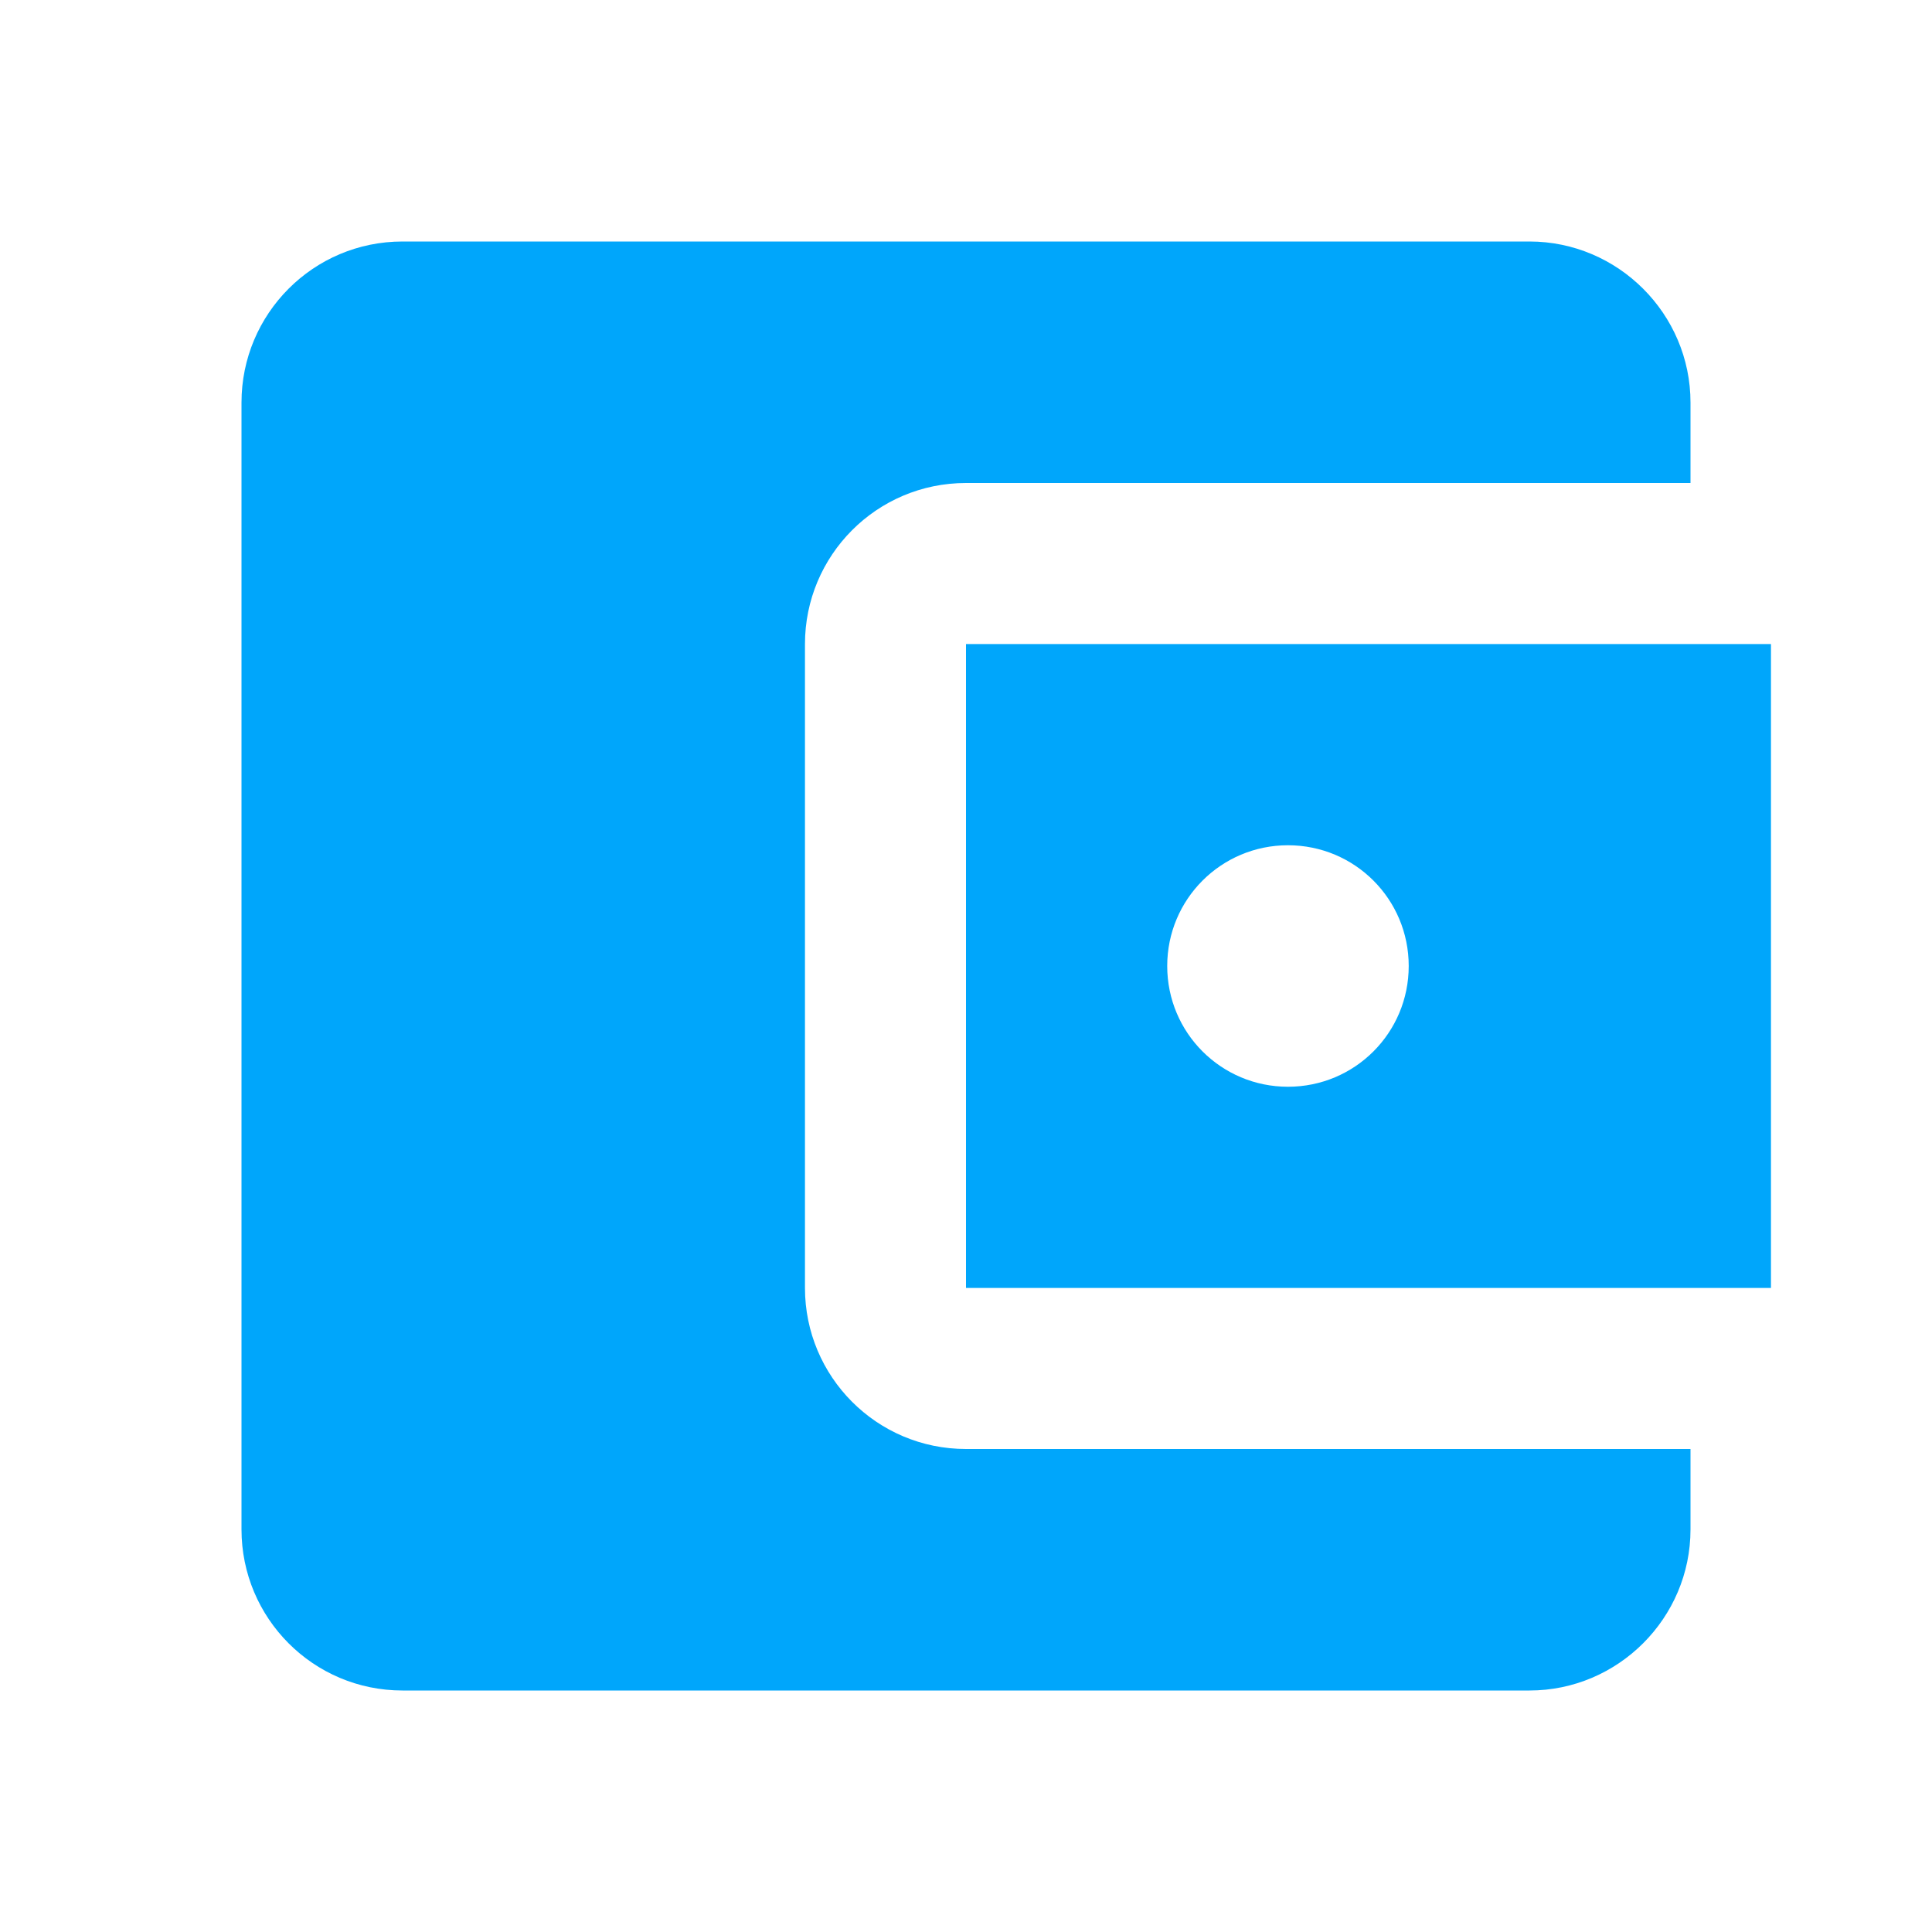
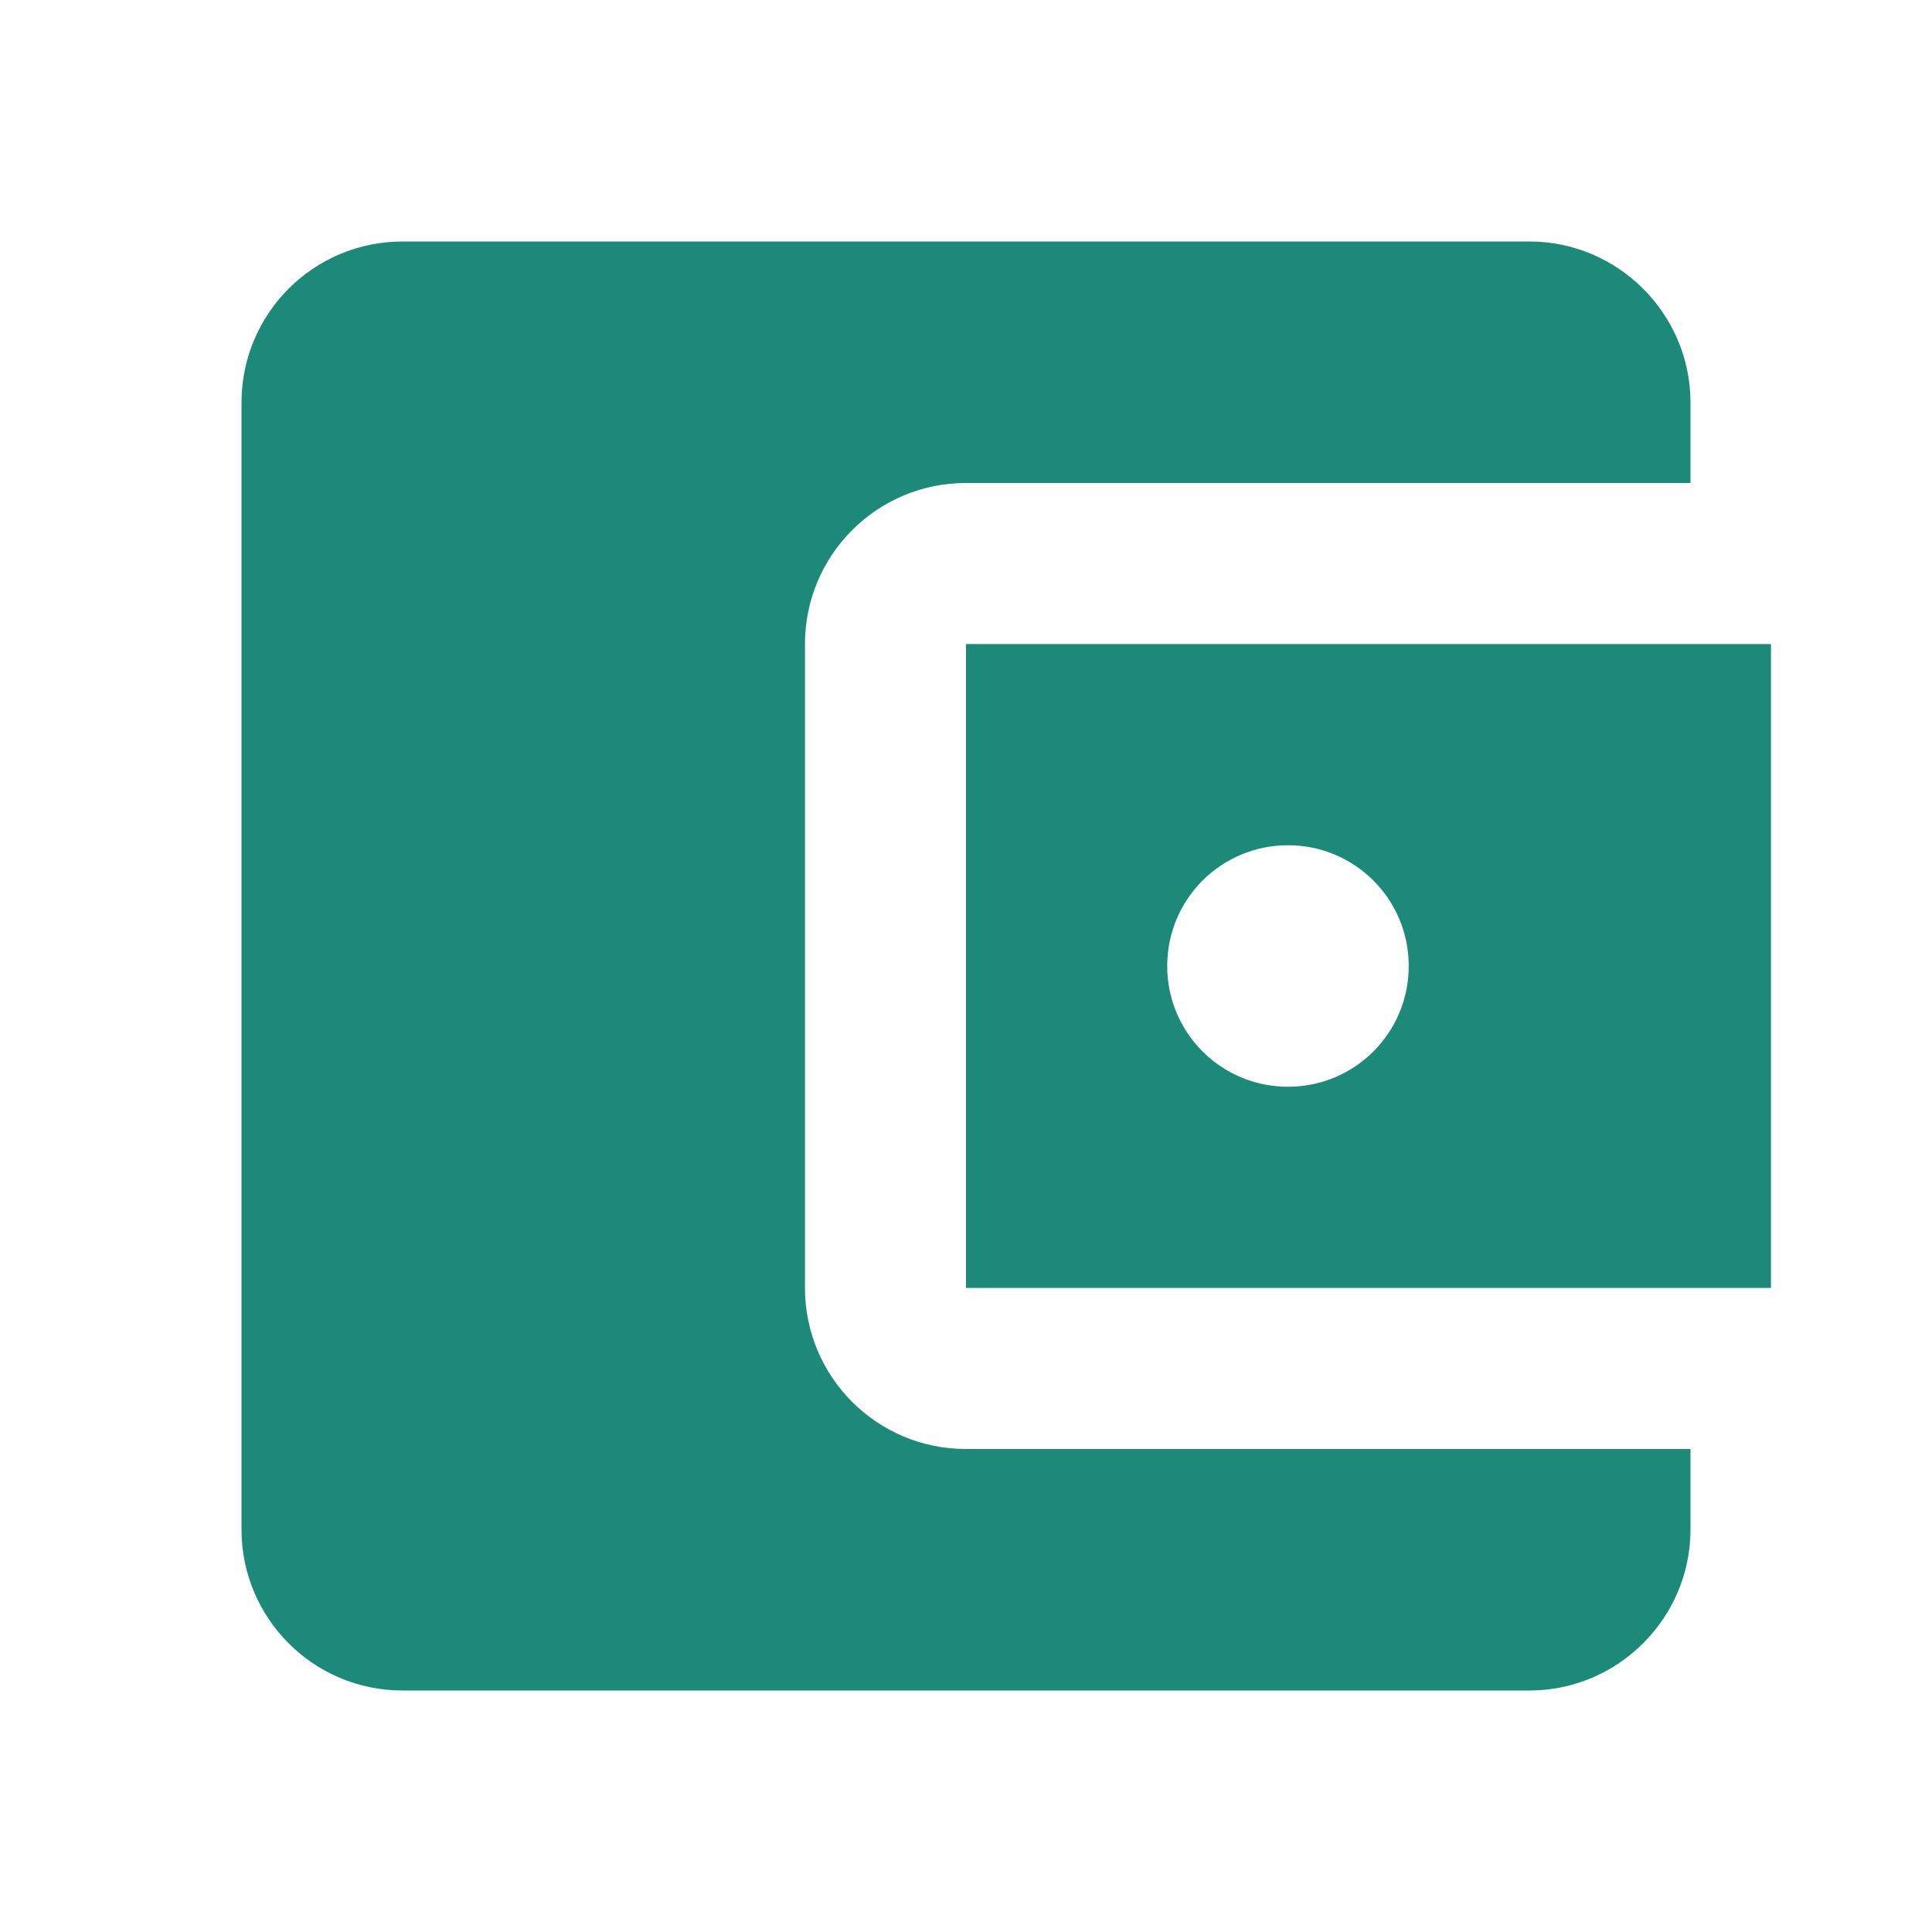
<svg xmlns="http://www.w3.org/2000/svg" width="20" height="20" viewBox="0 0 20 20" fill="none">
-   <path d="M17.5 15V15.833C17.5 16.75 16.75 17.5 15.833 17.5H4.167C3.242 17.5 2.5 16.75 2.5 15.833V4.167C2.5 3.25 3.242 2.5 4.167 2.5H15.833C16.75 2.5 17.5 3.25 17.5 4.167V5H10C9.075 5 8.333 5.75 8.333 6.667V13.333C8.333 14.25 9.075 15 10 15H17.5ZM10 13.333H18.333V6.667H10V13.333ZM13.333 11.25C12.642 11.25 12.083 10.692 12.083 10C12.083 9.308 12.642 8.75 13.333 8.75C14.025 8.75 14.583 9.308 14.583 10C14.583 10.692 14.025 11.25 13.333 11.25Z" fill="#00A6FB" />
+   <path d="M17.5 15V15.833C17.5 16.75 16.75 17.5 15.833 17.5H4.167C3.242 17.5 2.5 16.75 2.5 15.833V4.167C2.5 3.25 3.242 2.5 4.167 2.5H15.833C16.75 2.5 17.5 3.25 17.5 4.167V5H10C9.075 5 8.333 5.75 8.333 6.667V13.333C8.333 14.25 9.075 15 10 15H17.5ZM10 13.333H18.333V6.667H10V13.333ZM13.333 11.25C12.642 11.25 12.083 10.692 12.083 10C12.083 9.308 12.642 8.75 13.333 8.75C14.025 8.75 14.583 9.308 14.583 10C14.583 10.692 14.025 11.25 13.333 11.25Z" fill="#1D8A79" />
</svg>
